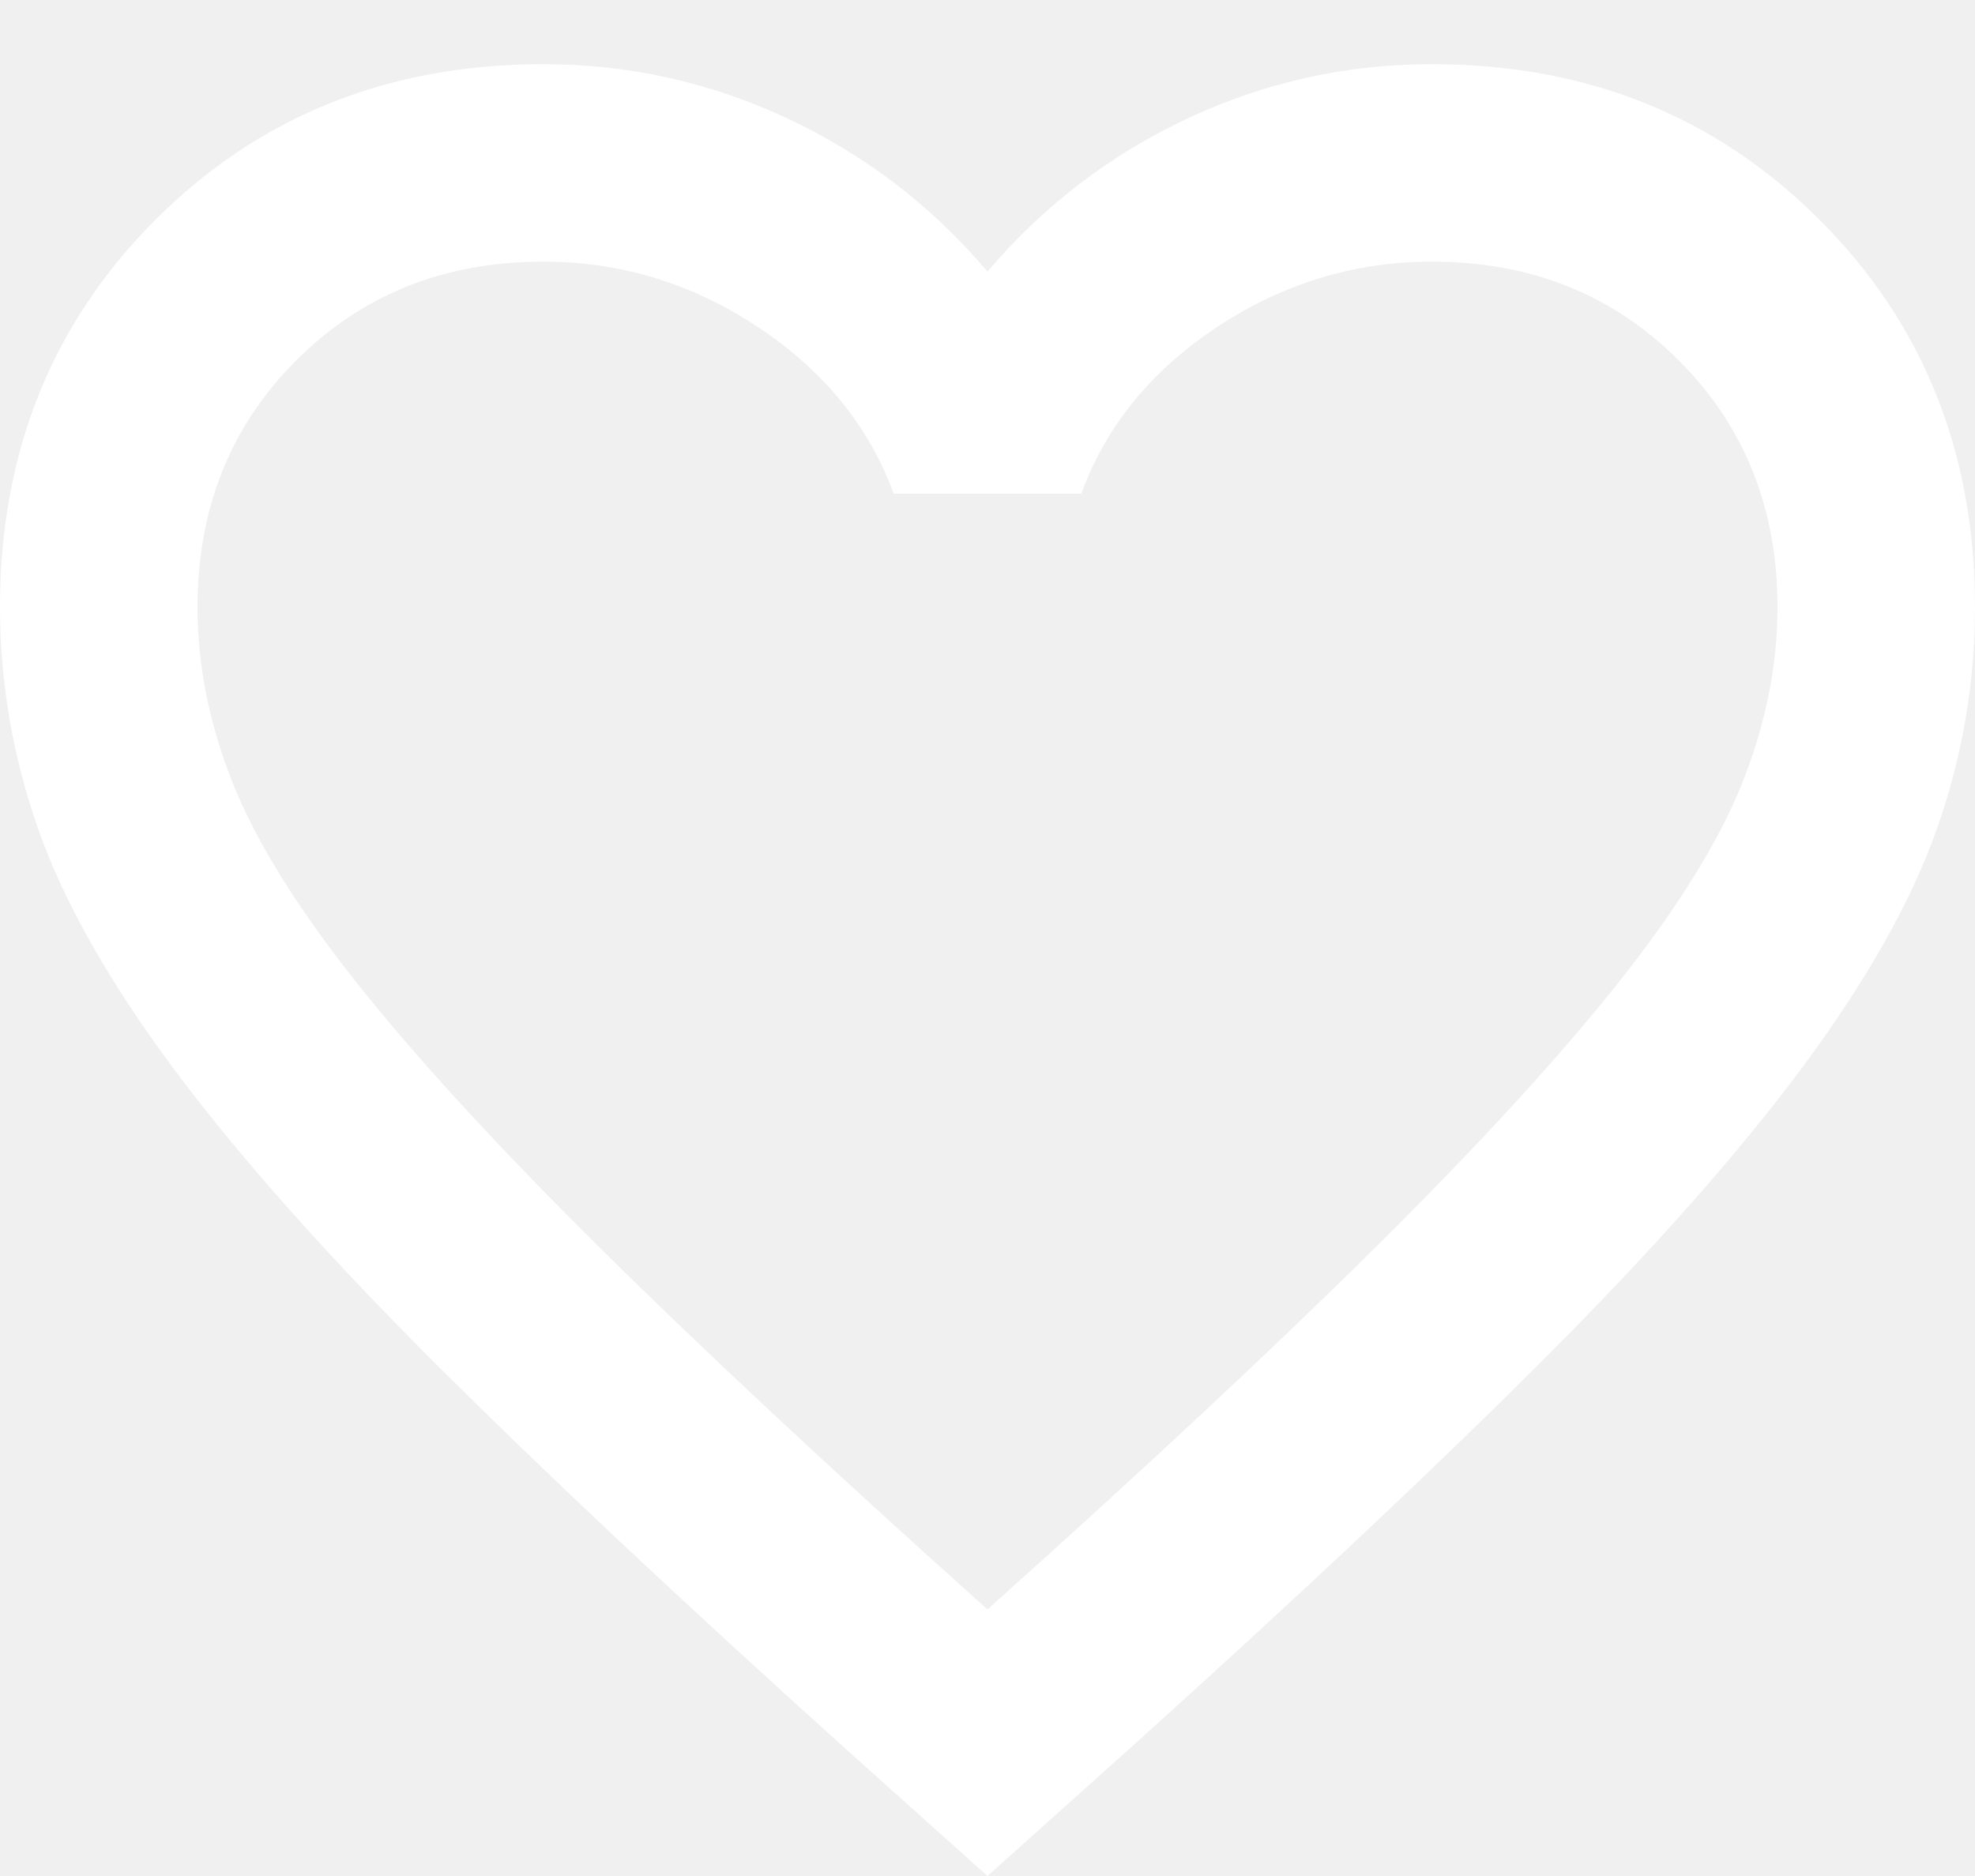
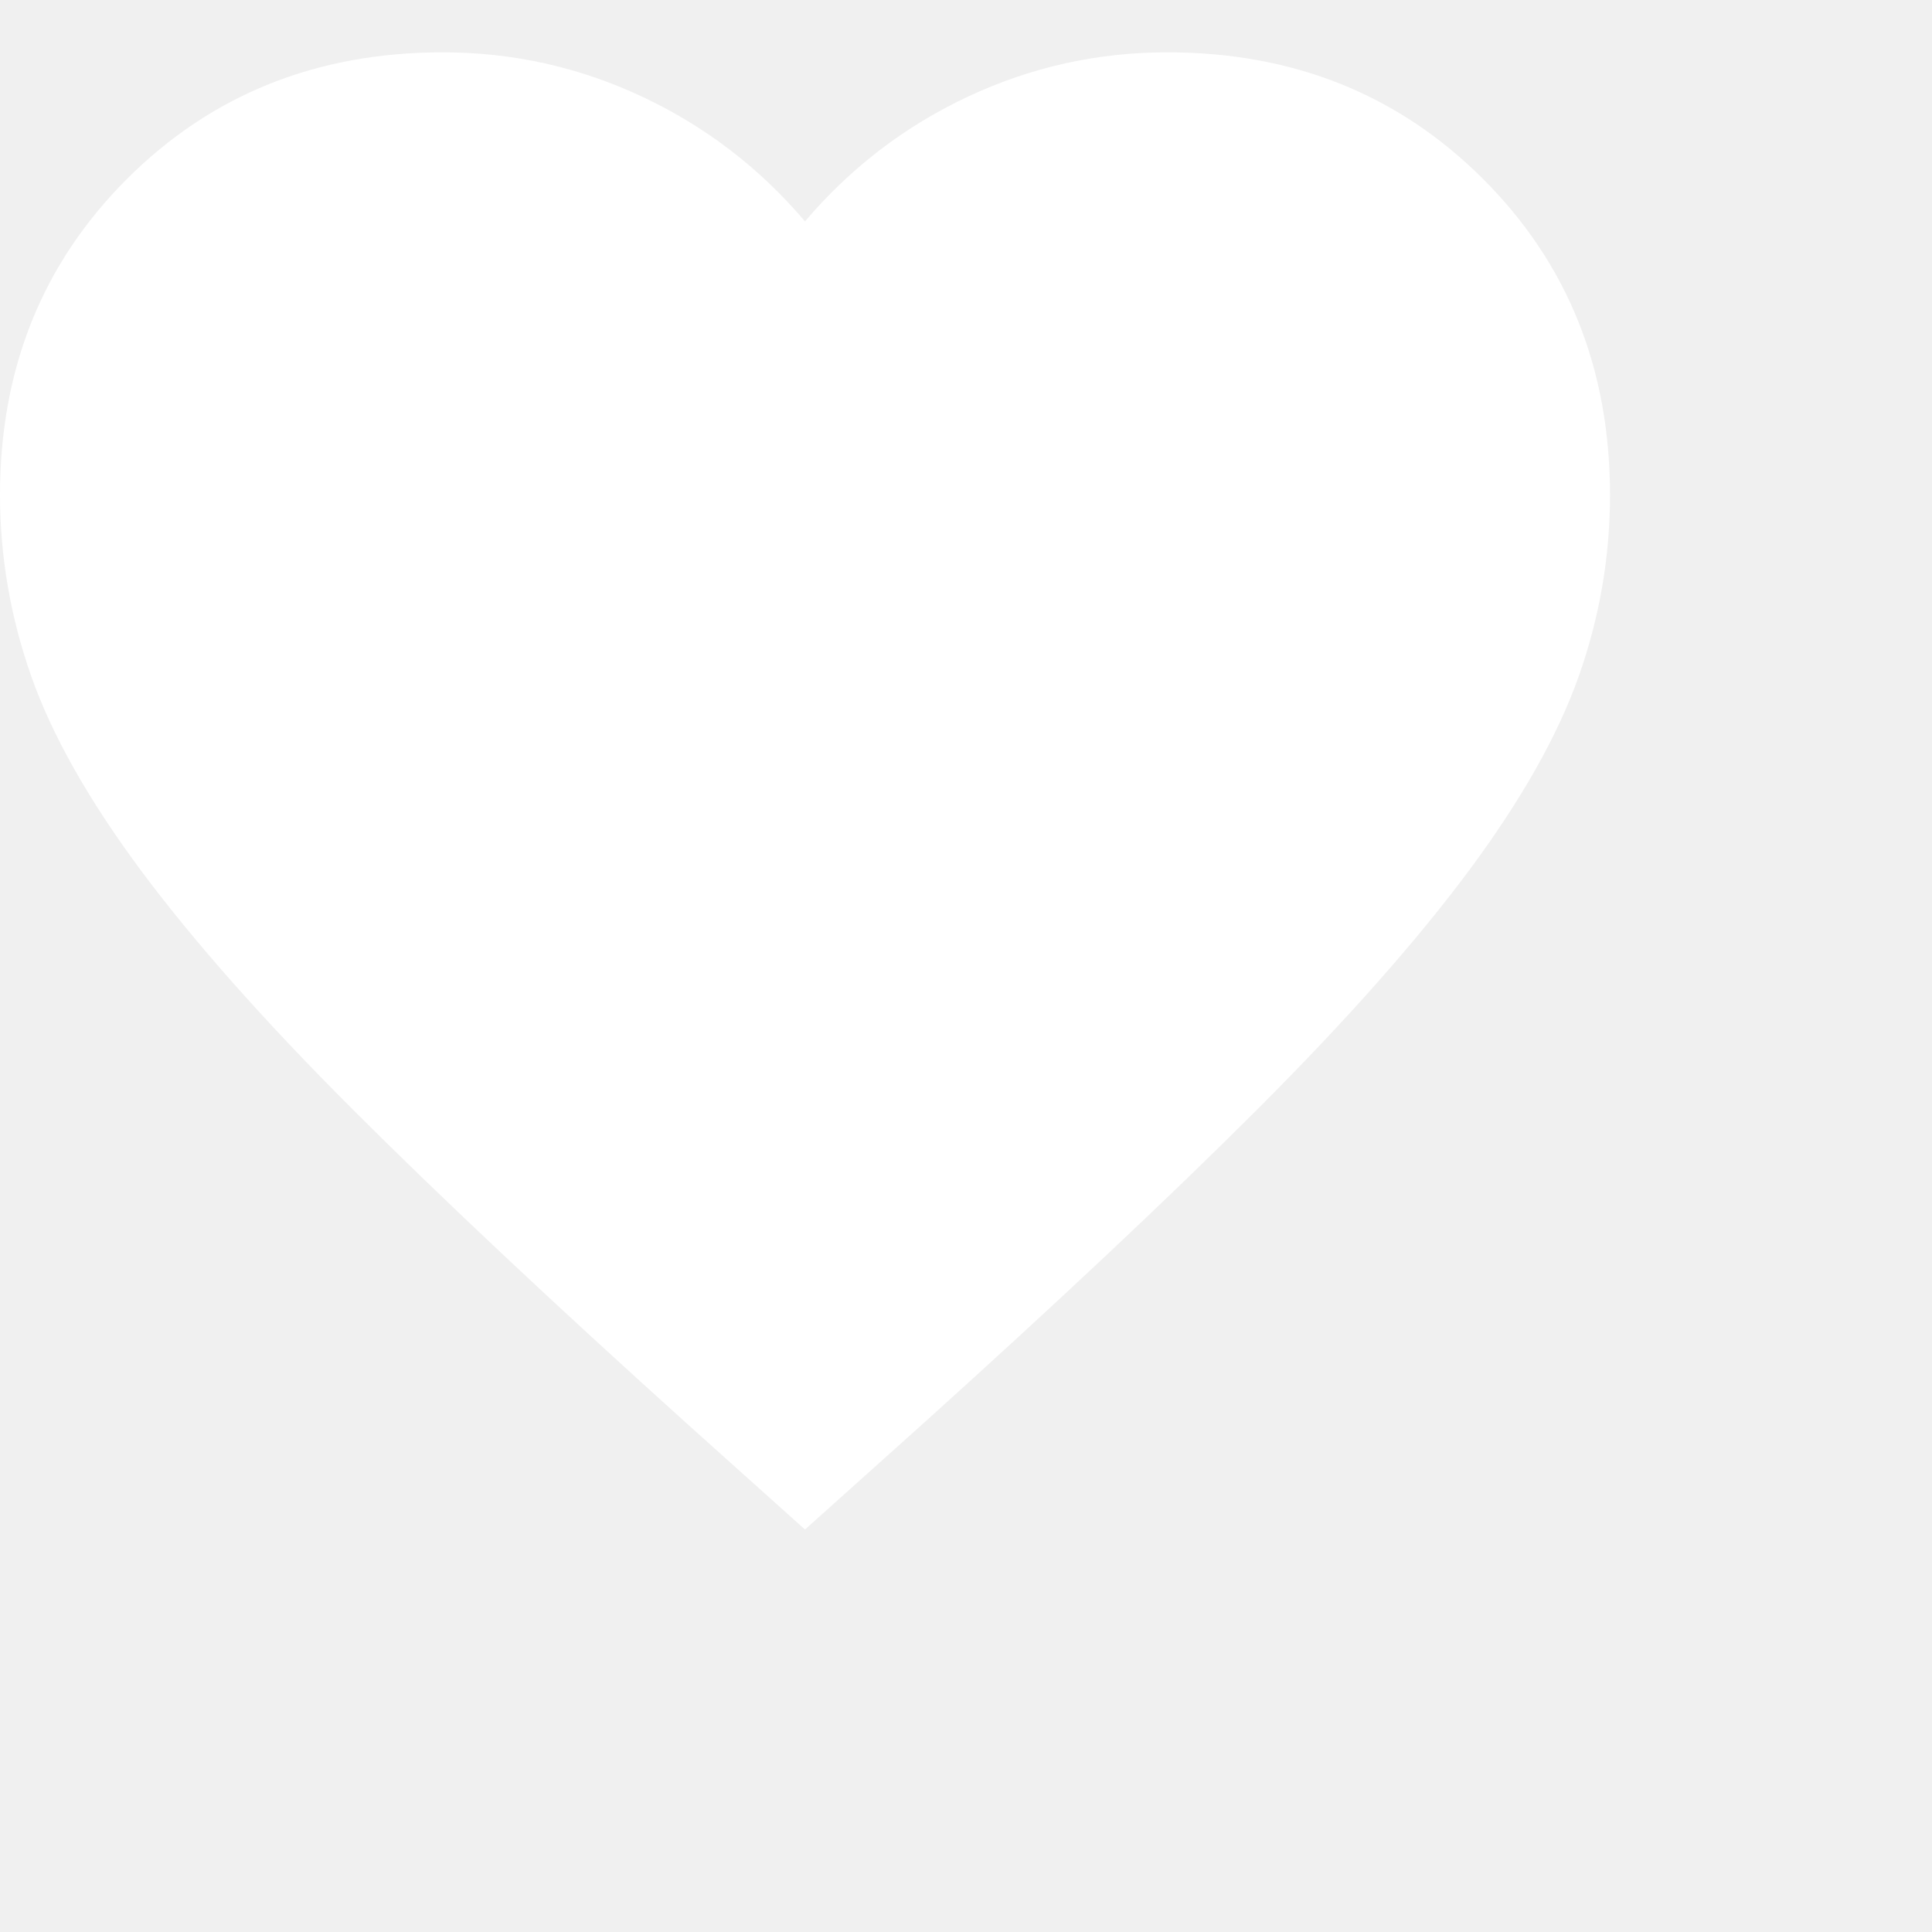
- <svg xmlns="http://www.w3.org/2000/svg" width="20" height="19" viewBox="0 0 20 19" fill="white">
-   <path d="M10 19L8.55 17.7C6.867 16.183 5.475 14.875 4.375 13.775C3.275 12.675 2.4 11.687 1.75 10.812C1.1 9.937 0.646 9.133 0.388 8.4C0.13 7.667 0.001 6.917 0 6.15C0 4.583 0.525 3.275 1.575 2.225C2.625 1.175 3.933 0.65 5.5 0.65C6.367 0.65 7.192 0.833 7.975 1.2C8.758 1.567 9.433 2.083 10 2.75C10.567 2.083 11.242 1.567 12.025 1.2C12.808 0.833 13.633 0.65 14.5 0.65C16.067 0.65 17.375 1.175 18.425 2.225C19.475 3.275 20 4.583 20 6.15C20 6.917 19.871 7.667 19.612 8.4C19.353 9.133 18.899 9.937 18.25 10.812C17.6 11.687 16.725 12.675 15.625 13.775C14.525 14.875 13.133 16.183 11.45 17.7L10 19ZM10 16.3C11.6 14.867 12.917 13.637 13.95 12.612C14.983 11.587 15.8 10.695 16.4 9.938C17 9.179 17.417 8.504 17.65 7.912C17.883 7.32 18 6.733 18 6.15C18 5.15 17.667 4.317 17 3.65C16.333 2.983 15.5 2.65 14.5 2.65C13.717 2.65 12.992 2.871 12.325 3.312C11.658 3.753 11.2 4.316 10.95 5H9.05C8.8 4.317 8.342 3.754 7.675 3.312C7.008 2.87 6.283 2.649 5.5 2.65C4.5 2.65 3.667 2.983 3 3.65C2.333 4.317 2 5.15 2 6.15C2 6.733 2.117 7.321 2.35 7.913C2.583 8.505 3 9.18 3.6 9.938C4.2 10.696 5.017 11.588 6.05 12.613C7.083 13.638 8.4 14.867 10 16.3Z" fill="white" />
+ <svg xmlns="http://www.w3.org/2000/svg" width="24" height="24" viewBox="0 0 24 24" fill="none">
+   <path d="M10 19L8.55 17.7C6.867 16.183 5.475 14.875 4.375 13.775C3.275 12.675 2.4 11.687 1.75 10.812C1.1 9.937 0.646 9.133 0.388 8.4C0.13 7.667 0.001 6.917 0 6.15C0 4.583 0.525 3.275 1.575 2.225C2.625 1.175 3.933 0.65 5.5 0.65C6.367 0.65 7.192 0.833 7.975 1.2C8.758 1.567 9.433 2.083 10 2.75C10.567 2.083 11.242 1.567 12.025 1.2C12.808 0.833 13.633 0.65 14.5 0.65C16.067 0.65 17.375 1.175 18.425 2.225C19.475 3.275 20 4.583 20 6.15C20 6.917 19.871 7.667 19.612 8.4C19.353 9.133 18.899 9.937 18.25 10.812C17.6 11.687 16.725 12.675 15.625 13.775C14.525 14.875 13.133 16.183 11.45 17.7L10 19Z" fill="#FFFFFF" />
</svg>
